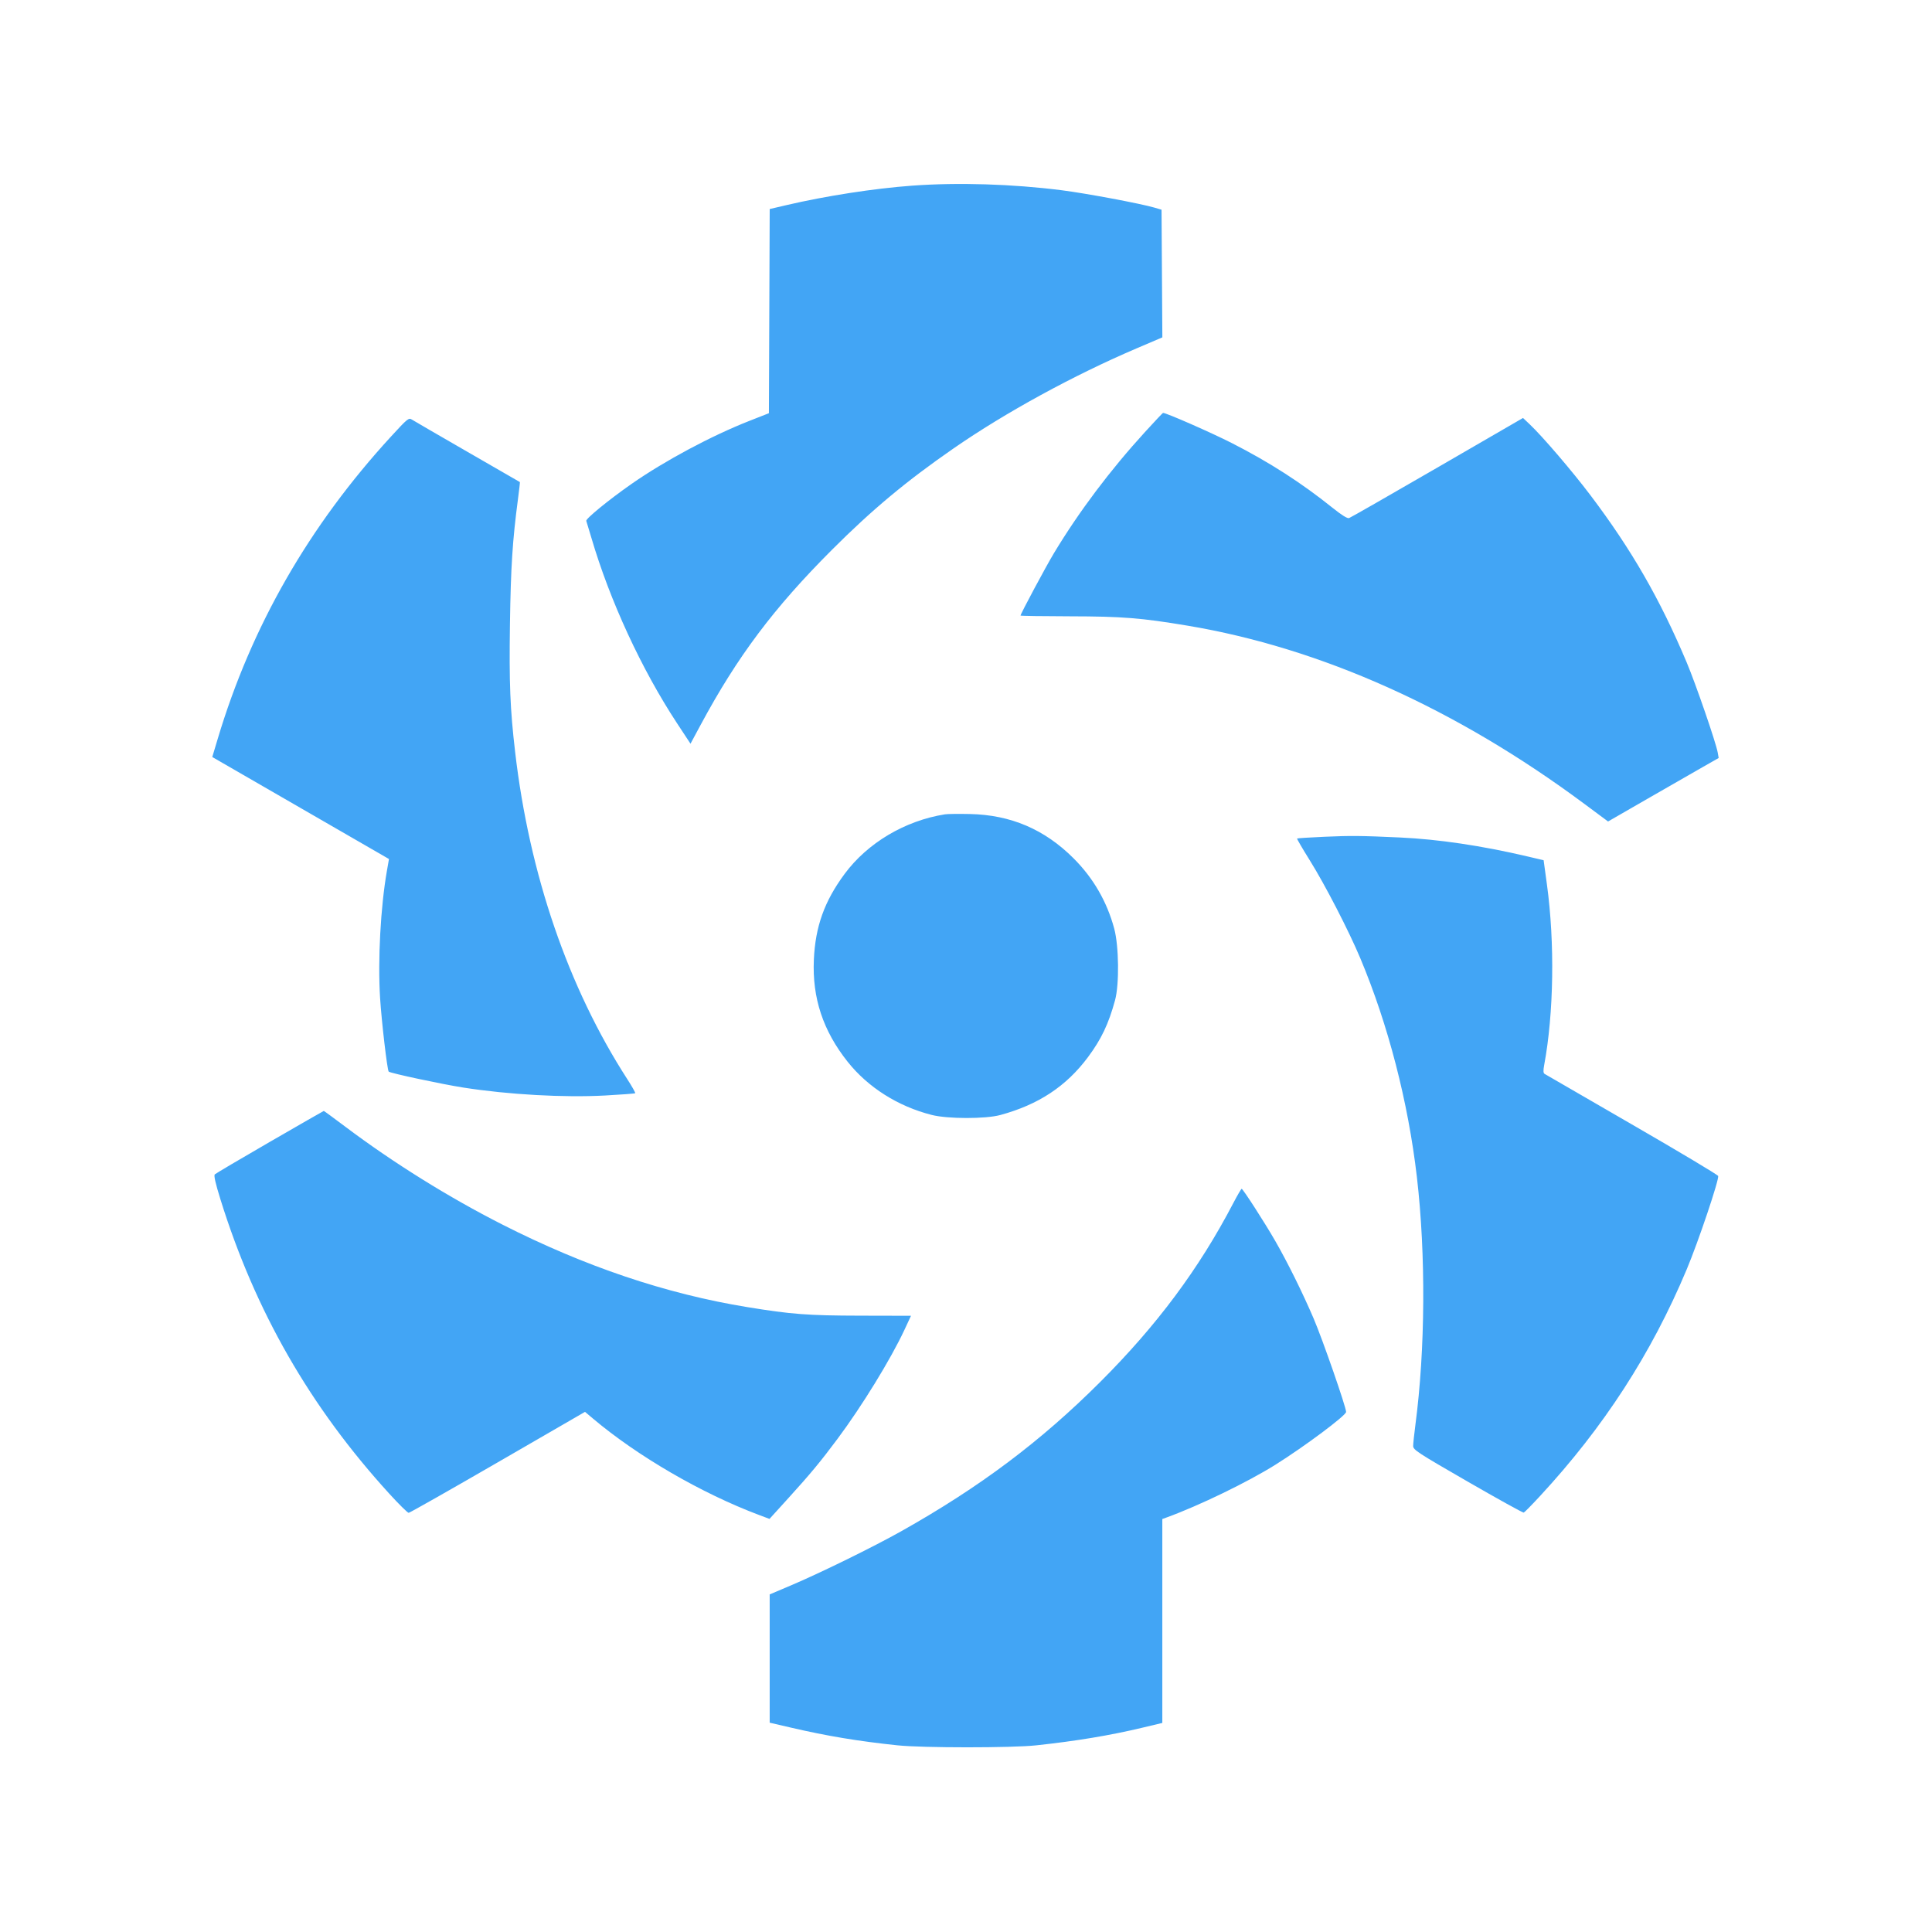
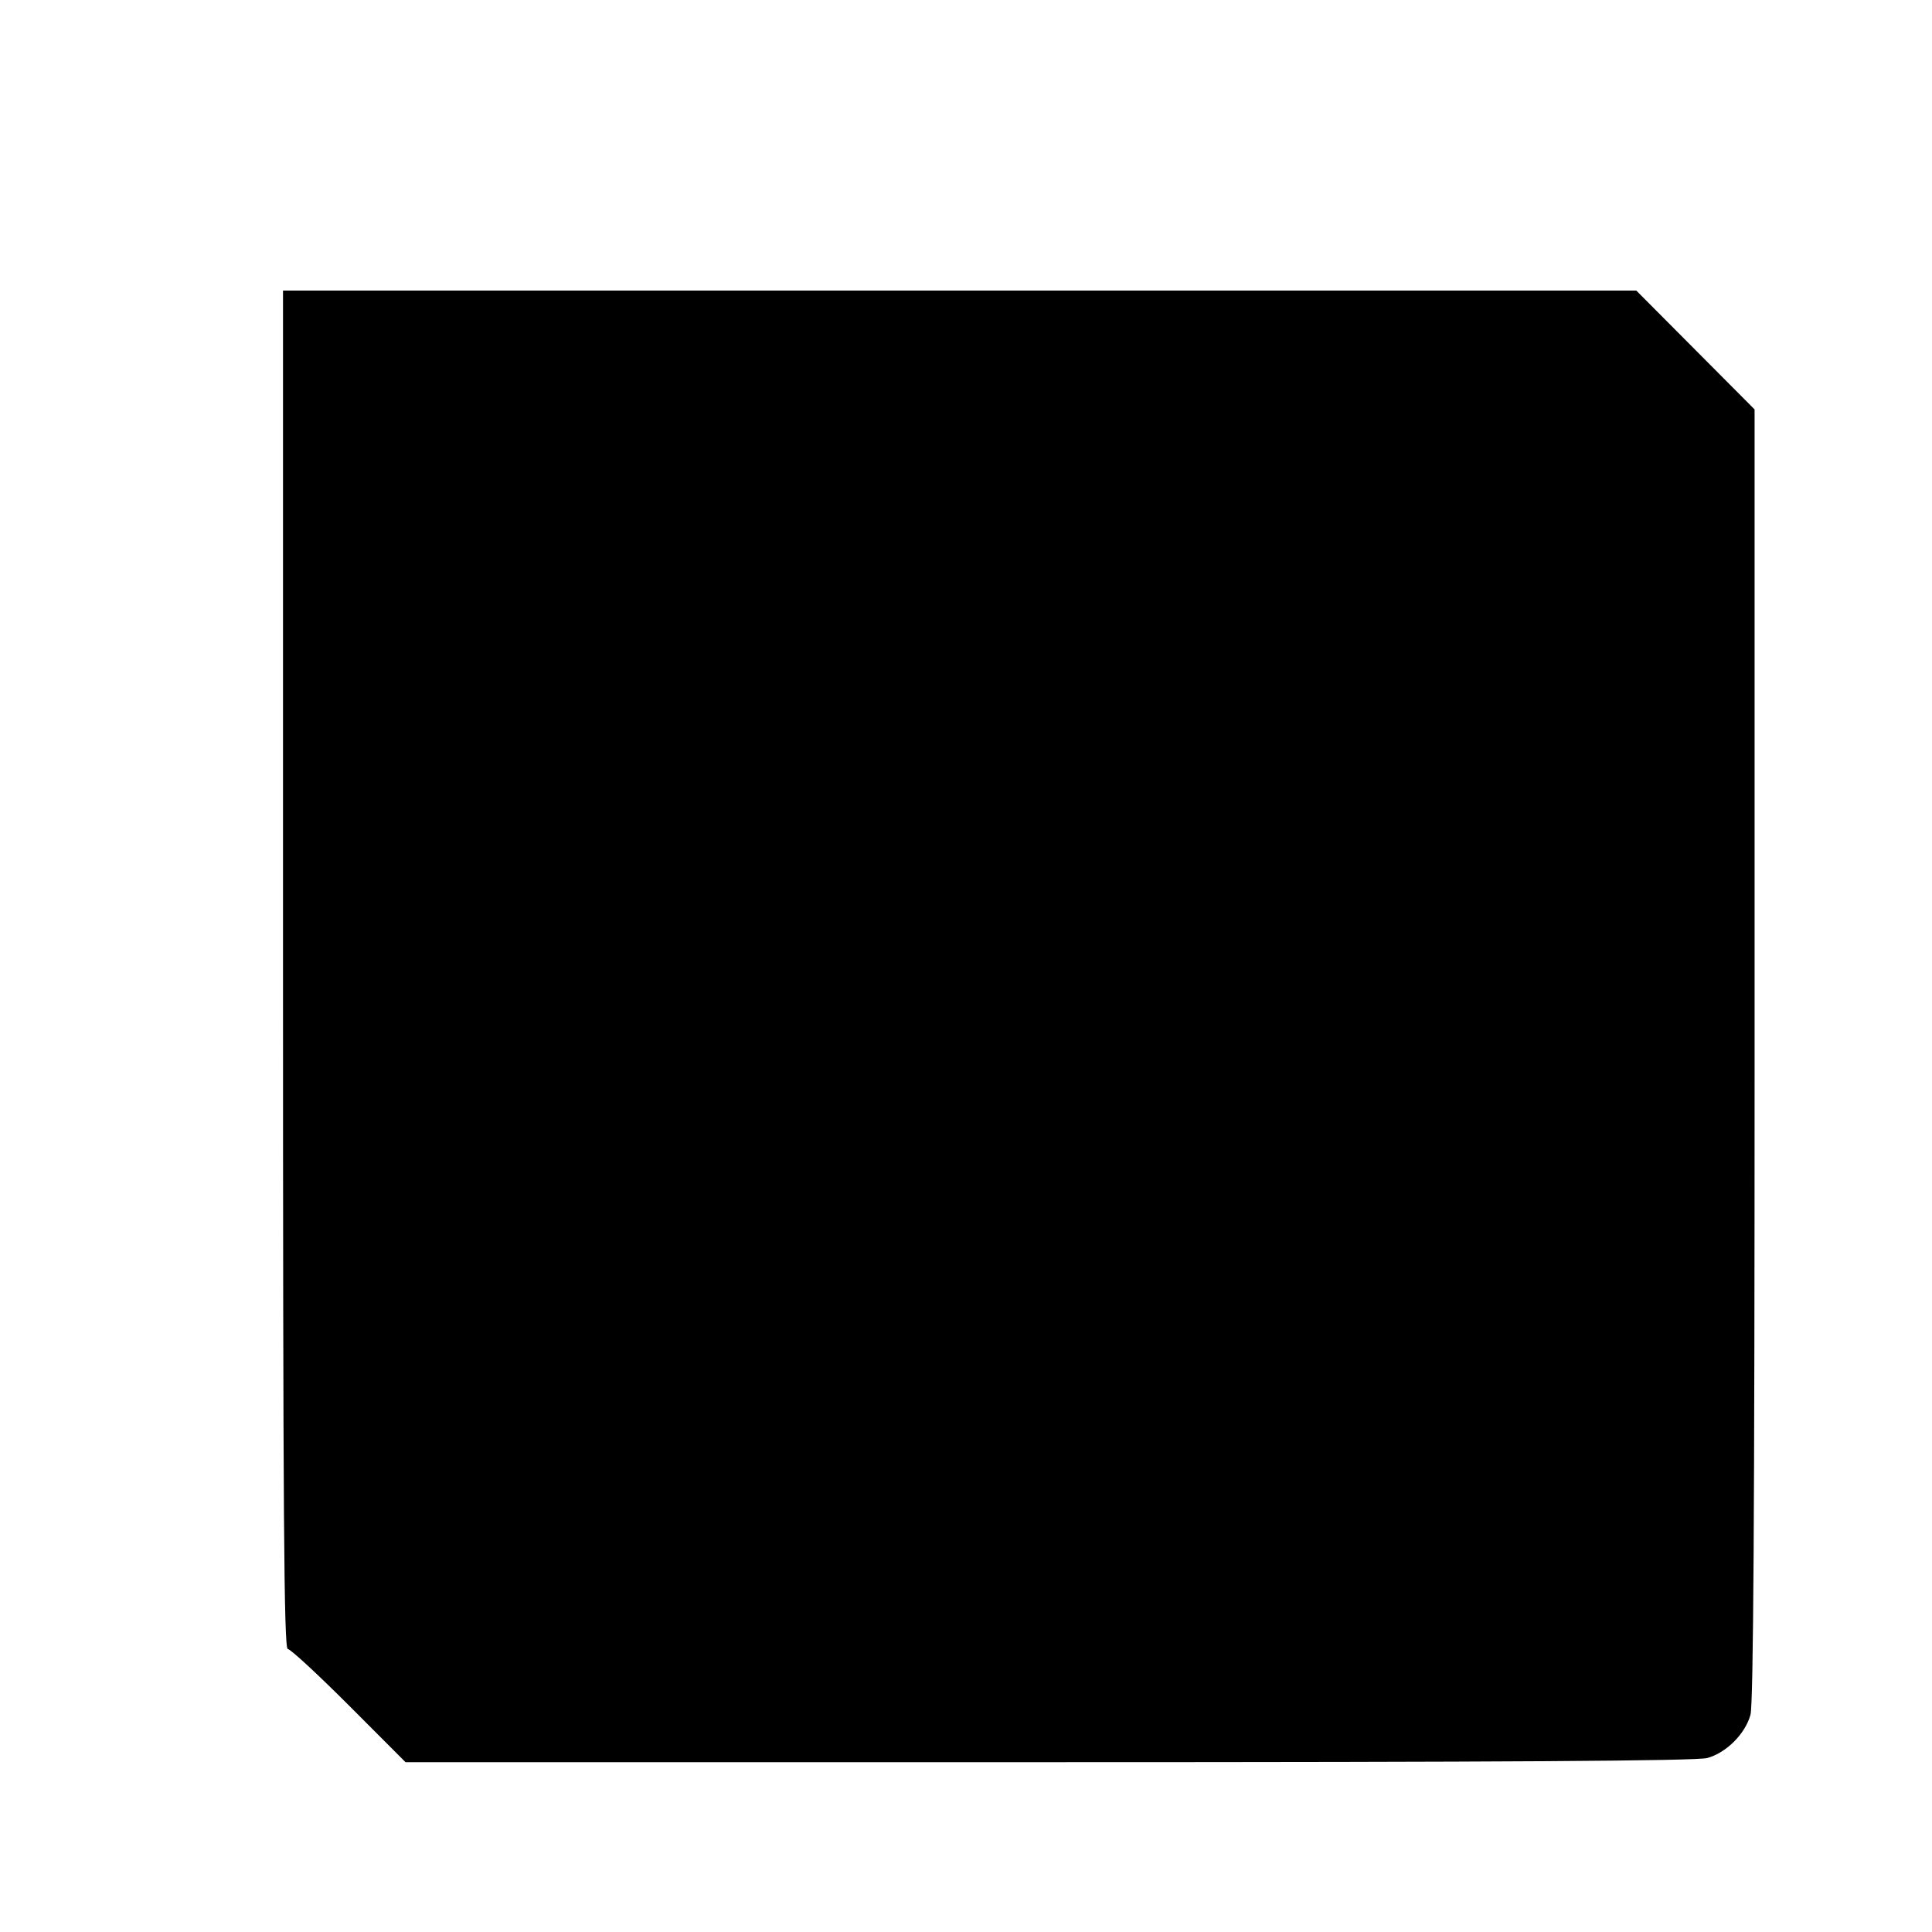
- <svg xmlns="http://www.w3.org/2000/svg" width="1240" height="1240">
-   <path d="M585.5 119.157c-24.392 1.775-55.454 6.582-80.743 12.495l-10.743 2.512-.257 65.522-.257 65.523-12.5 4.911c-24.453 9.608-54.301 25.574-75.692 40.488-14.402 10.041-29.52 22.393-29.025 23.713.243.648 1.692 5.443 3.22 10.655 11.868 40.48 32.267 84.639 55.173 119.442l8.503 12.917 6.683-12.417c23.502-43.672 46.807-74.722 84.066-112.002 25.738-25.754 47.825-44.173 78.072-65.109 33.386-23.108 77-46.934 117.761-64.332l16.261-6.94-.261-40.974-.261-40.973-4.5-1.319c-8.958-2.625-43.862-9.169-59.5-11.155-31.749-4.032-66.513-5.102-96-2.957M734.906 277.25c-22.472 24.627-42.334 51.05-58.443 77.75-5.099 8.45-21.464 39.014-21.462 40.083 0 .229 14.287.445 31.75.479 33.627.065 45.612 1.017 75.303 5.978 85.759 14.331 172.63 53.33 254.813 114.394l15.221 11.31 25.706-14.808c14.138-8.144 30.112-17.312 35.497-20.372l9.79-5.564-.61-3.5c-1.096-6.29-14.149-44.185-19.977-58-17.139-40.622-35.248-72.077-61.599-107-11.686-15.488-30.818-37.844-39.039-45.62l-4.356-4.119-55 31.858c-30.25 17.522-55.747 32.106-56.66 32.408-1.079.358-4.75-1.93-10.5-6.543-20.084-16.116-40.545-29.274-64.607-41.547C777.601 277.739 748.585 265 746.461 265c-.207 0-5.407 5.512-11.555 12.25m-483.911 2.889c-52.729 57.452-89.592 121.745-111.254 194.044l-3.501 11.683 56.707 32.735 56.706 32.734-1.326 7.583c-4.069 23.272-5.894 57.248-4.381 81.582.926 14.898 4.591 46.254 5.526 47.28.898.986 34.289 8.122 48.028 10.264 28.958 4.515 64.488 6.499 90.867 5.074 10.377-.56 19.07-1.222 19.319-1.471.248-.248-2.035-4.306-5.074-9.017-37.96-58.843-62.879-131.564-72.005-210.13-3.219-27.711-3.869-43.866-3.307-82.149.534-36.338 1.631-53.441 5.12-79.832.798-6.039 1.368-11.04 1.266-11.112-.102-.073-15.261-8.815-33.686-19.427-18.425-10.613-34.464-19.919-35.642-20.682-2.027-1.312-2.739-.735-13.363 10.841M606.5 522.653c-25.669 4.073-49.712 18.357-64.437 38.283-12.956 17.531-18.769 33.768-19.713 55.064-1.087 24.502 5.901 45.6 21.676 65.452 13.091 16.473 32.315 28.634 53.974 34.141 10.222 2.599 34.507 2.629 44 .054 24.469-6.637 42.328-18.418 56.253-37.107 8.576-11.511 13.261-21.347 17.403-36.54 2.782-10.202 2.502-34.762-.523-46-4.654-17.286-13.403-32.422-26.057-45.076-18.639-18.639-40.322-27.911-66.576-28.47-7.15-.152-14.35-.062-16 .199m243.676 14.396c-9.529.421-17.487.928-17.685 1.126-.198.198 3.43 6.427 8.061 13.843 9.872 15.805 25.076 45.255 32.515 62.982 17.89 42.628 30.726 92.267 36.33 140.5 5.776 49.707 5.41 110.661-.955 158.936-.793 6.015-1.442 12.144-1.442 13.62 0 2.476 2.712 4.248 35.027 22.888 19.264 11.113 35.44 20.059 35.946 19.88.506-.178 5.205-4.957 10.444-10.619 40.968-44.285 71.417-91.321 94.113-145.385 7.518-17.906 21.003-57.989 20.208-60.062-.302-.785-25.229-15.681-55.393-33.103-30.165-17.421-55.37-32.011-56.011-32.422-.843-.54-.908-2.132-.233-5.74 6.158-32.924 6.854-78.418 1.771-115.688l-2.141-15.695-10.616-2.49c-29.261-6.862-56.983-10.974-81.615-12.105-25.026-1.149-31.483-1.212-48.324-.466M173.193 732.877c-18.869 10.91-34.771 20.301-35.338 20.868-.708.708.416 5.685 3.59 15.893 22.372 71.955 57.534 133.26 108.468 189.112 6.144 6.737 11.715 12.235 12.379 12.217.665-.019 26.402-14.607 57.195-32.419l55.987-32.386 5.013 4.231c28.719 24.239 69.849 48.122 106.705 61.961l6.691 2.512 11.972-13.183c14.282-15.727 20.74-23.512 31.675-38.183 15.78-21.171 34.174-51.134 42.972-70l4.197-9-32.6-.072c-33.662-.073-44.236-.877-72.599-5.517-52.086-8.52-104.017-26.026-157-52.926-34.47-17.5-69.941-39.589-100.682-62.699-7.525-5.657-13.825-10.277-14-10.266-.175.011-15.756 8.946-34.625 19.857M791.52 772.25c-22.058 42.207-48.977 78.371-85.449 114.795-38.124 38.072-77.236 67.416-127.546 95.69-17.969 10.099-51.743 26.686-70.775 34.76l-13.75 5.834v82.327l13.75 3.194c23.233 5.395 43.059 8.689 68.25 11.336 16.09 1.691 73.361 1.705 89 .021 25.772-2.774 47.439-6.375 68.25-11.344l12.75-3.045V974.95l2.75-1.001c20.982-7.643 52.157-22.755 69.847-33.859 18.882-11.852 45.274-31.559 45.357-33.868.102-2.831-15.119-46.644-20.841-59.99-7.171-16.726-16.651-35.878-24.655-49.808-6.712-11.68-20.708-33.401-21.531-33.415-.315-.005-2.748 4.154-5.407 9.241" fill="#42a5f5" fill-rule="evenodd" />
+ <svg xmlns="http://www.w3.org/2000/svg" width="512" height="512">
+   <path d="M75 257c0 144.284.251 180 1.263 180 .694 0 8.001 6.75 16.237 15l14.975 15 170.512-.006c120.69-.004 171.668-.326 174.466-1.103 5.055-1.403 10.035-6.383 11.438-11.438.777-2.799 1.097-53.885 1.095-174.953l-.003-171-15.676-15.75L433.63 77H75v180" fill="undefined" fill-rule="evenodd" />
</svg>
